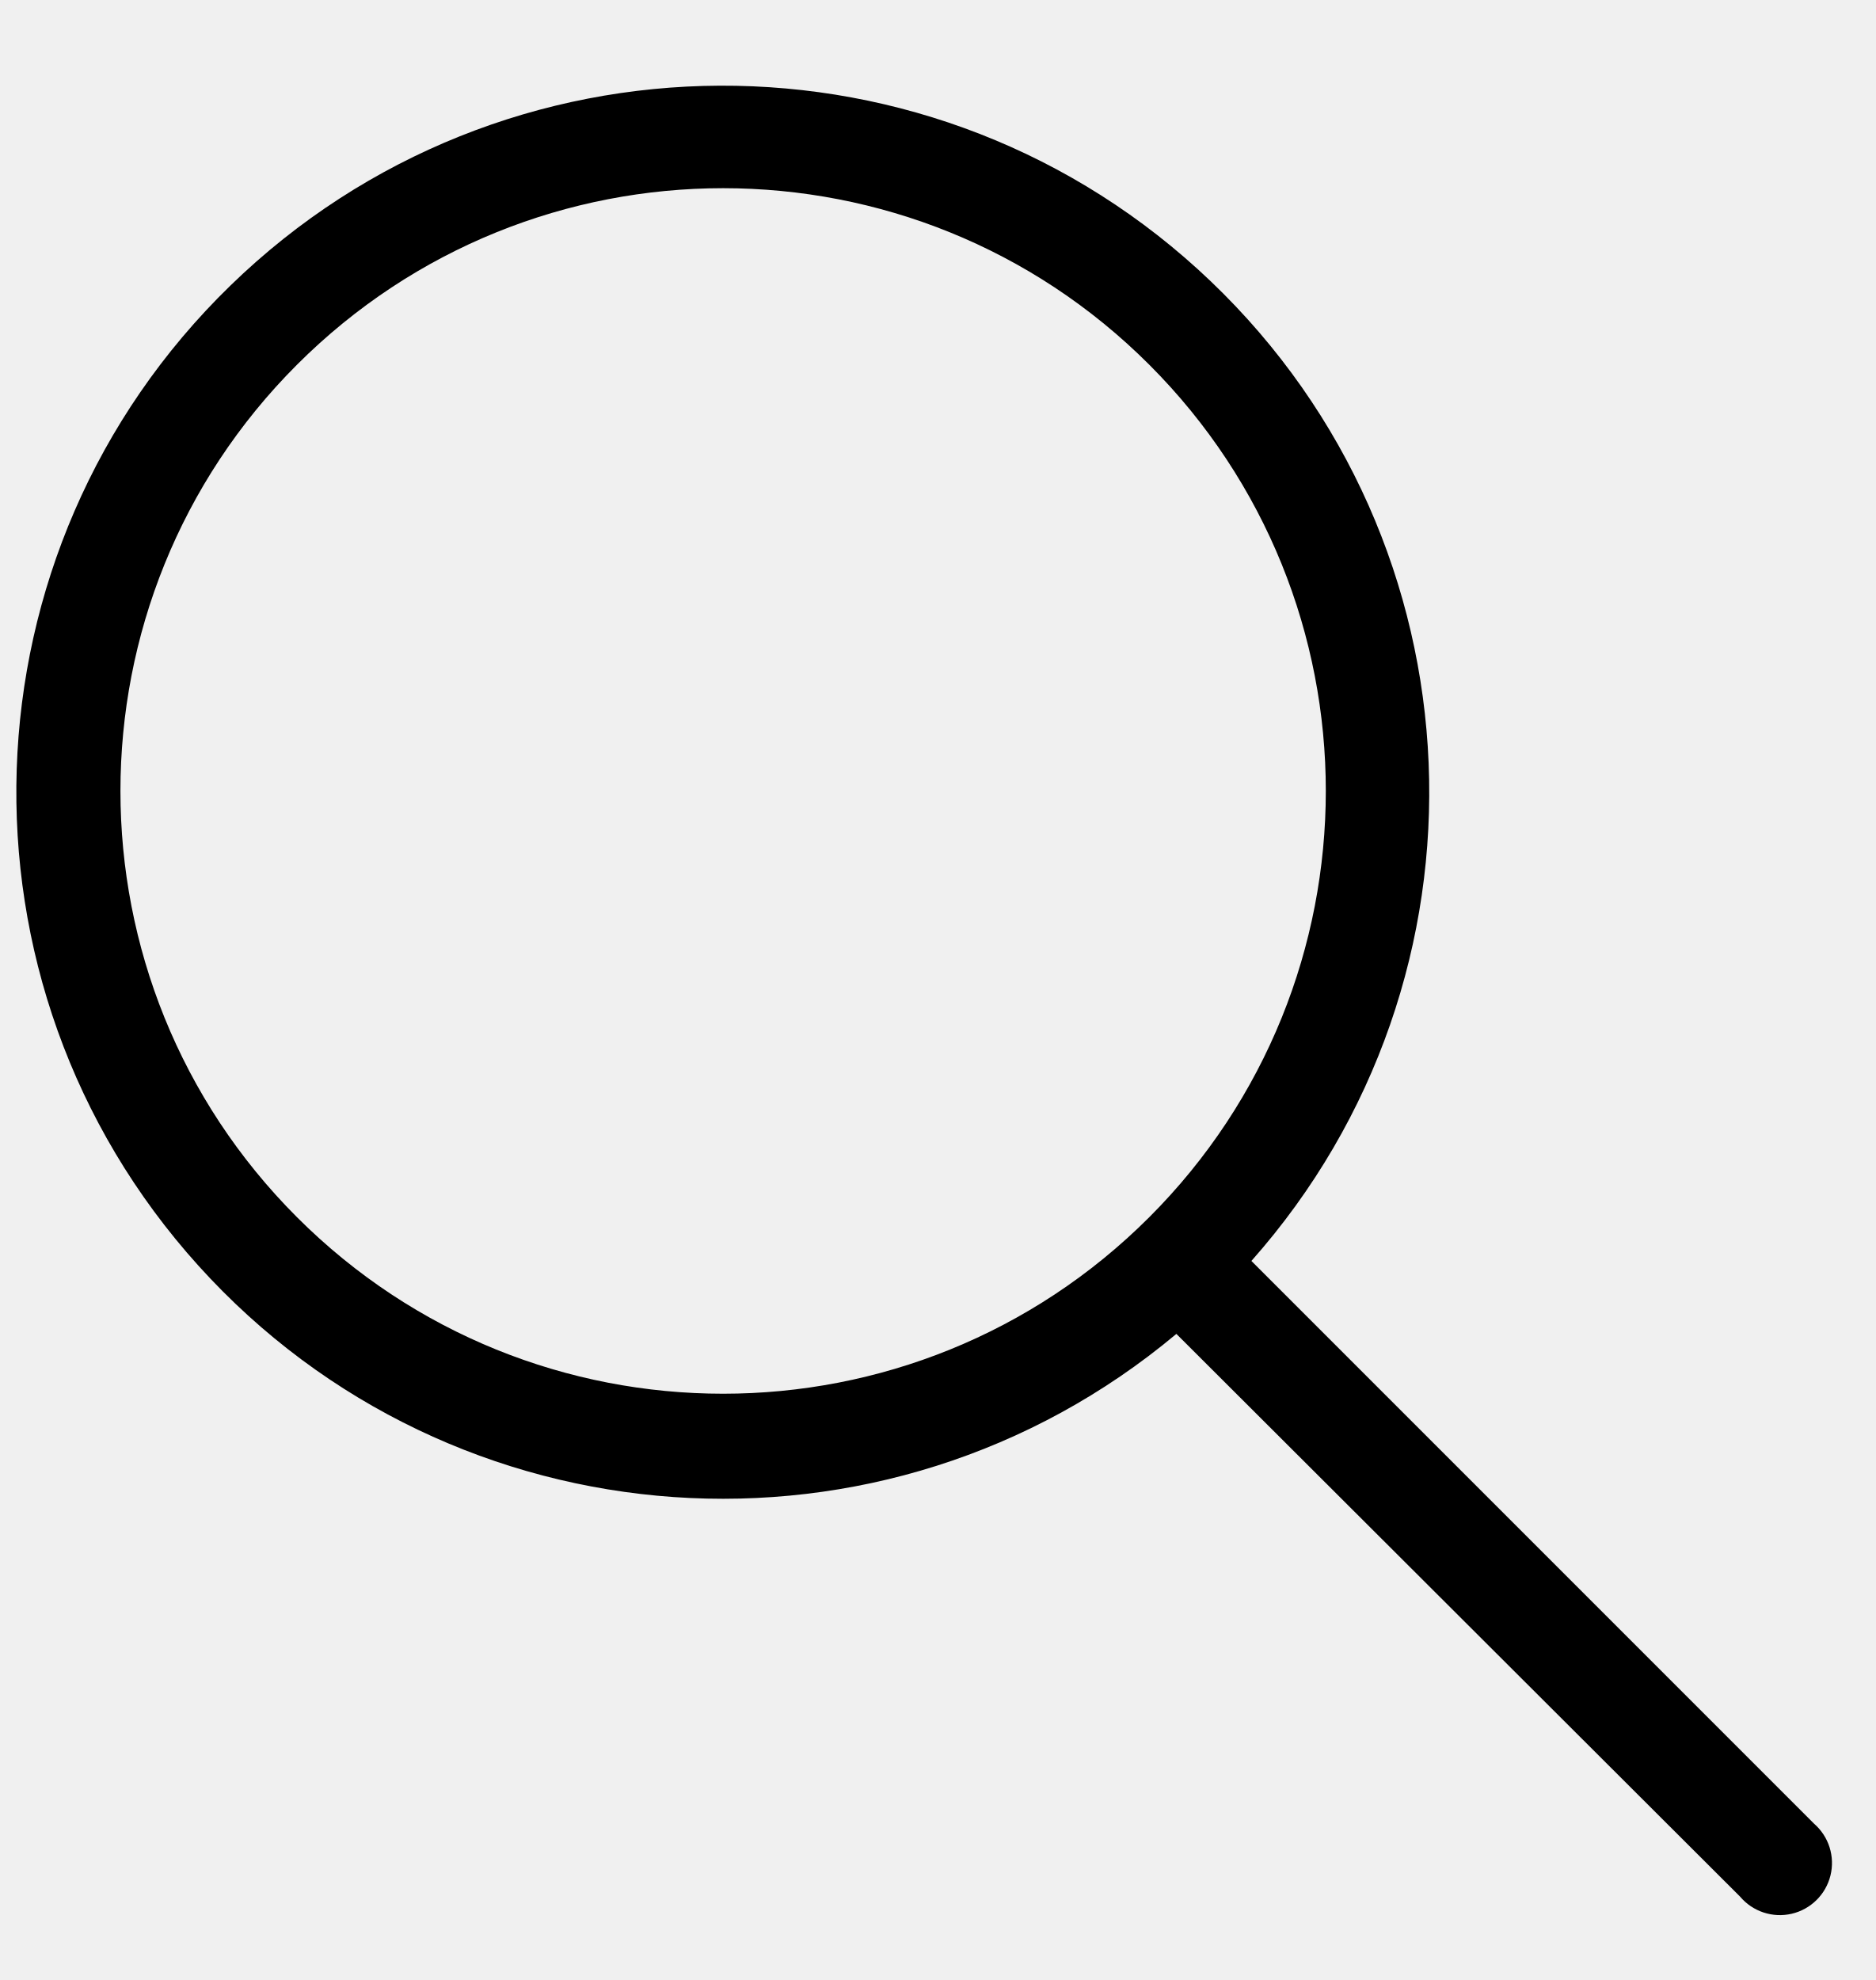
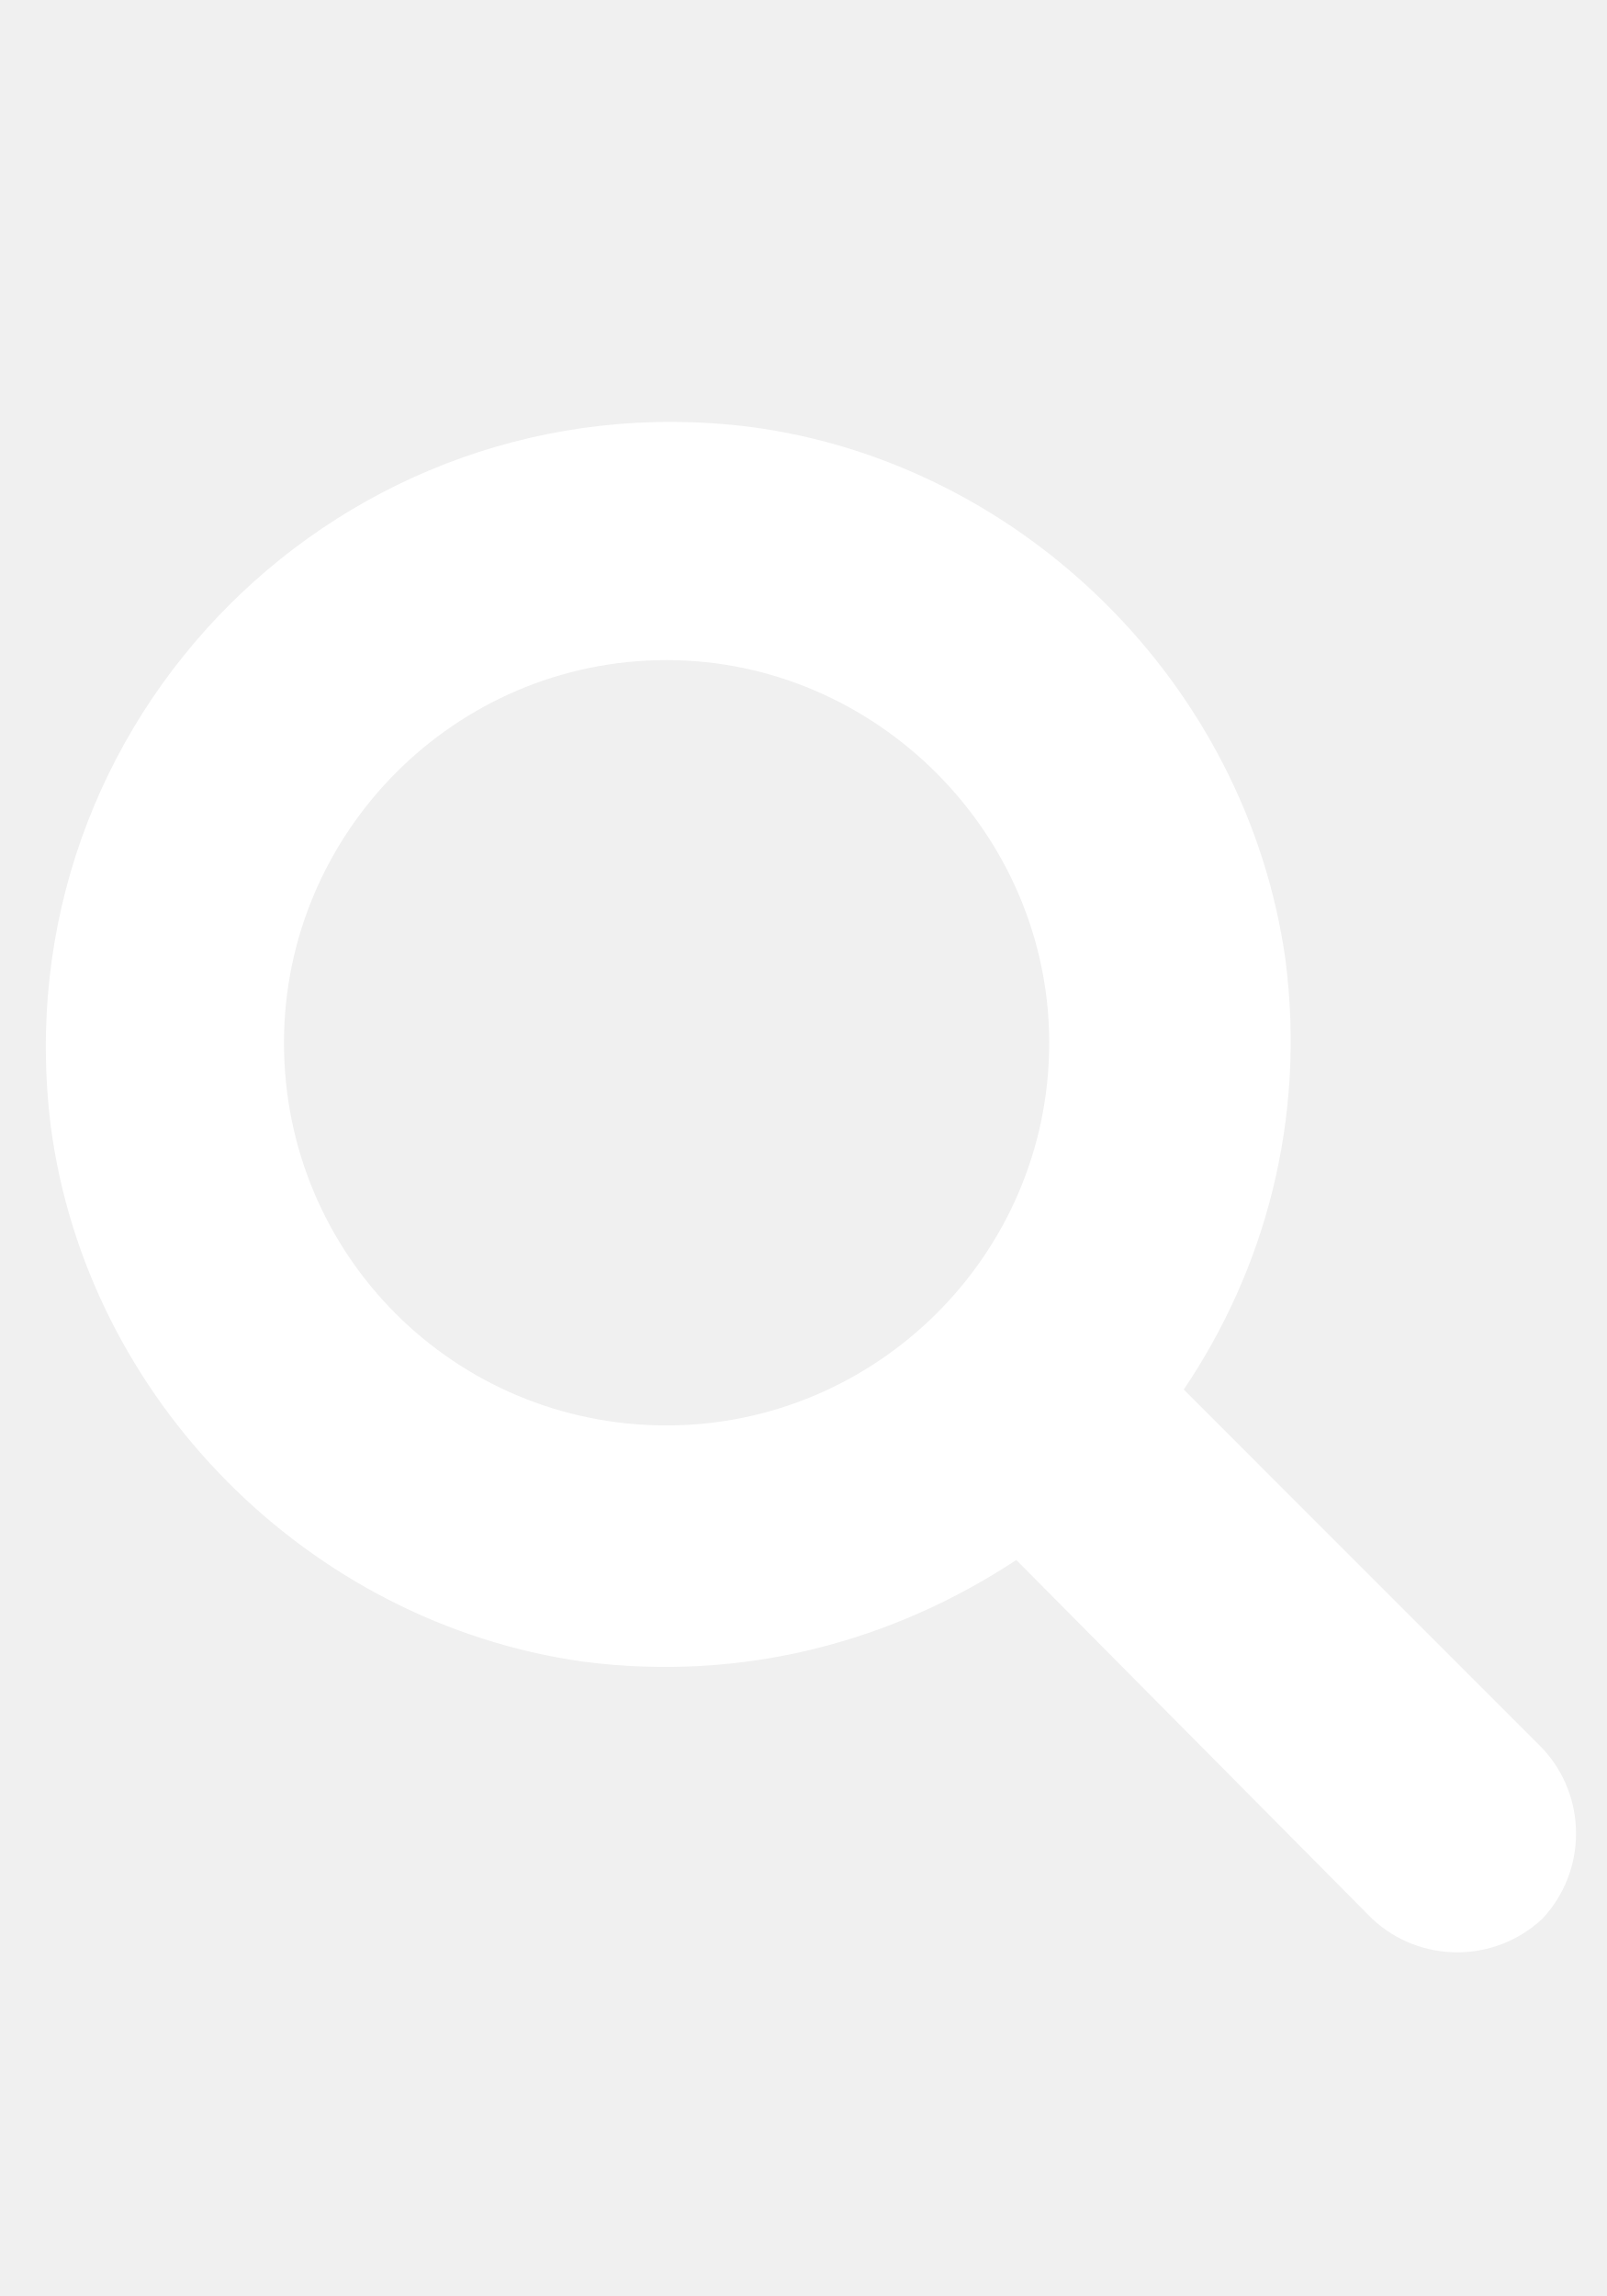
- <svg fill="none" class="icon icon-search" viewBox="0 0 18 19">
-   <path fill="currentColor" fill-rule="evenodd" d="M11.03 11.68A5.784 5.784 0 1 1 2.85 3.5a5.784 5.784 0 0 1 8.18 8.18m.26 1.12a6.78 6.78 0 1 1 .72-.7l5.4 5.4a.5.5 0 1 1-.71.7z" clip-rule="evenodd" />
+ <svg xmlns="http://www.w3.org/2000/svg" width="21" height="30" viewBox="0 0 21 30" fill="none">
+   <path d="M20.156 22.844C20.742 23.469 20.742 24.445 20.156 25.07C19.531 25.656 18.555 25.656 17.93 25.07L13.281 20.383C11.68 21.438 9.727 21.984 7.617 21.711C4.023 21.203 1.133 18.273 0.664 14.719C0 9.406 4.492 4.914 9.805 5.578C13.359 6.047 16.289 8.938 16.797 12.531C17.07 14.641 16.523 16.594 15.469 18.156L20.156 22.844ZM3.711 13.625C3.711 16.398 5.938 18.625 8.711 18.625C11.445 18.625 13.711 16.398 13.711 13.625C13.711 10.891 11.445 8.625 8.711 8.625C5.938 8.625 3.711 10.891 3.711 13.625Z" fill="white" />
</svg>
